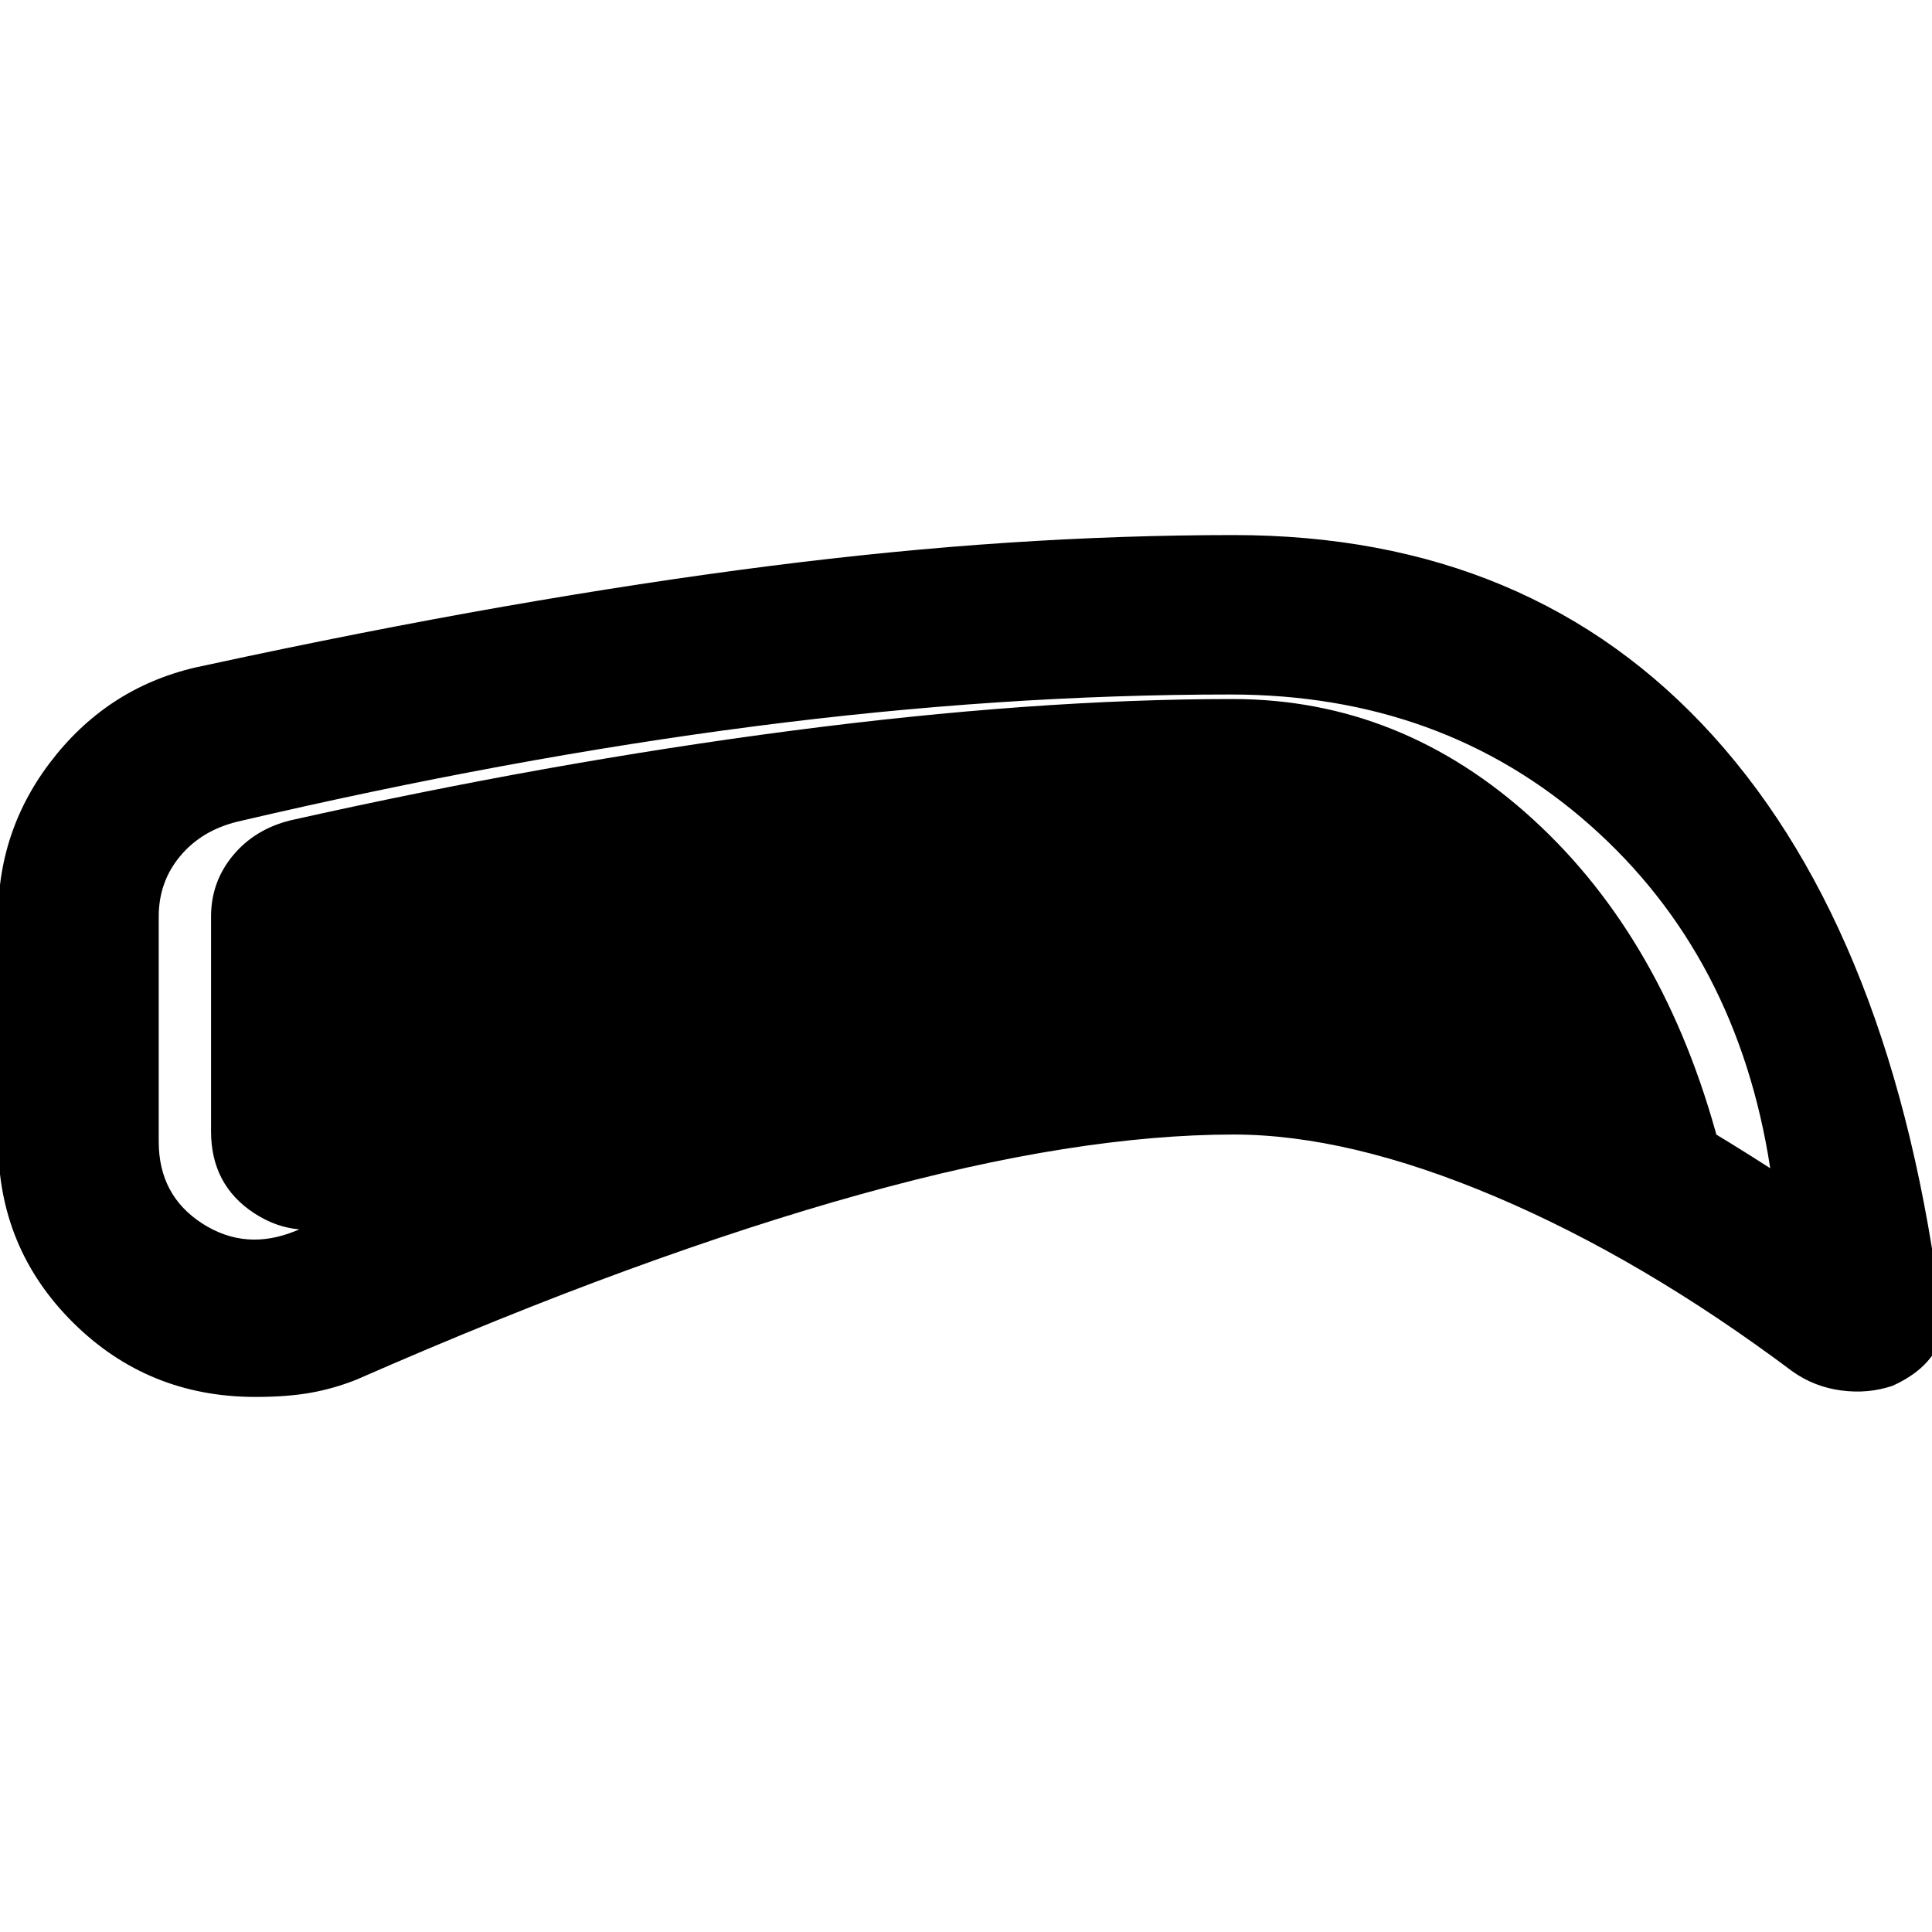
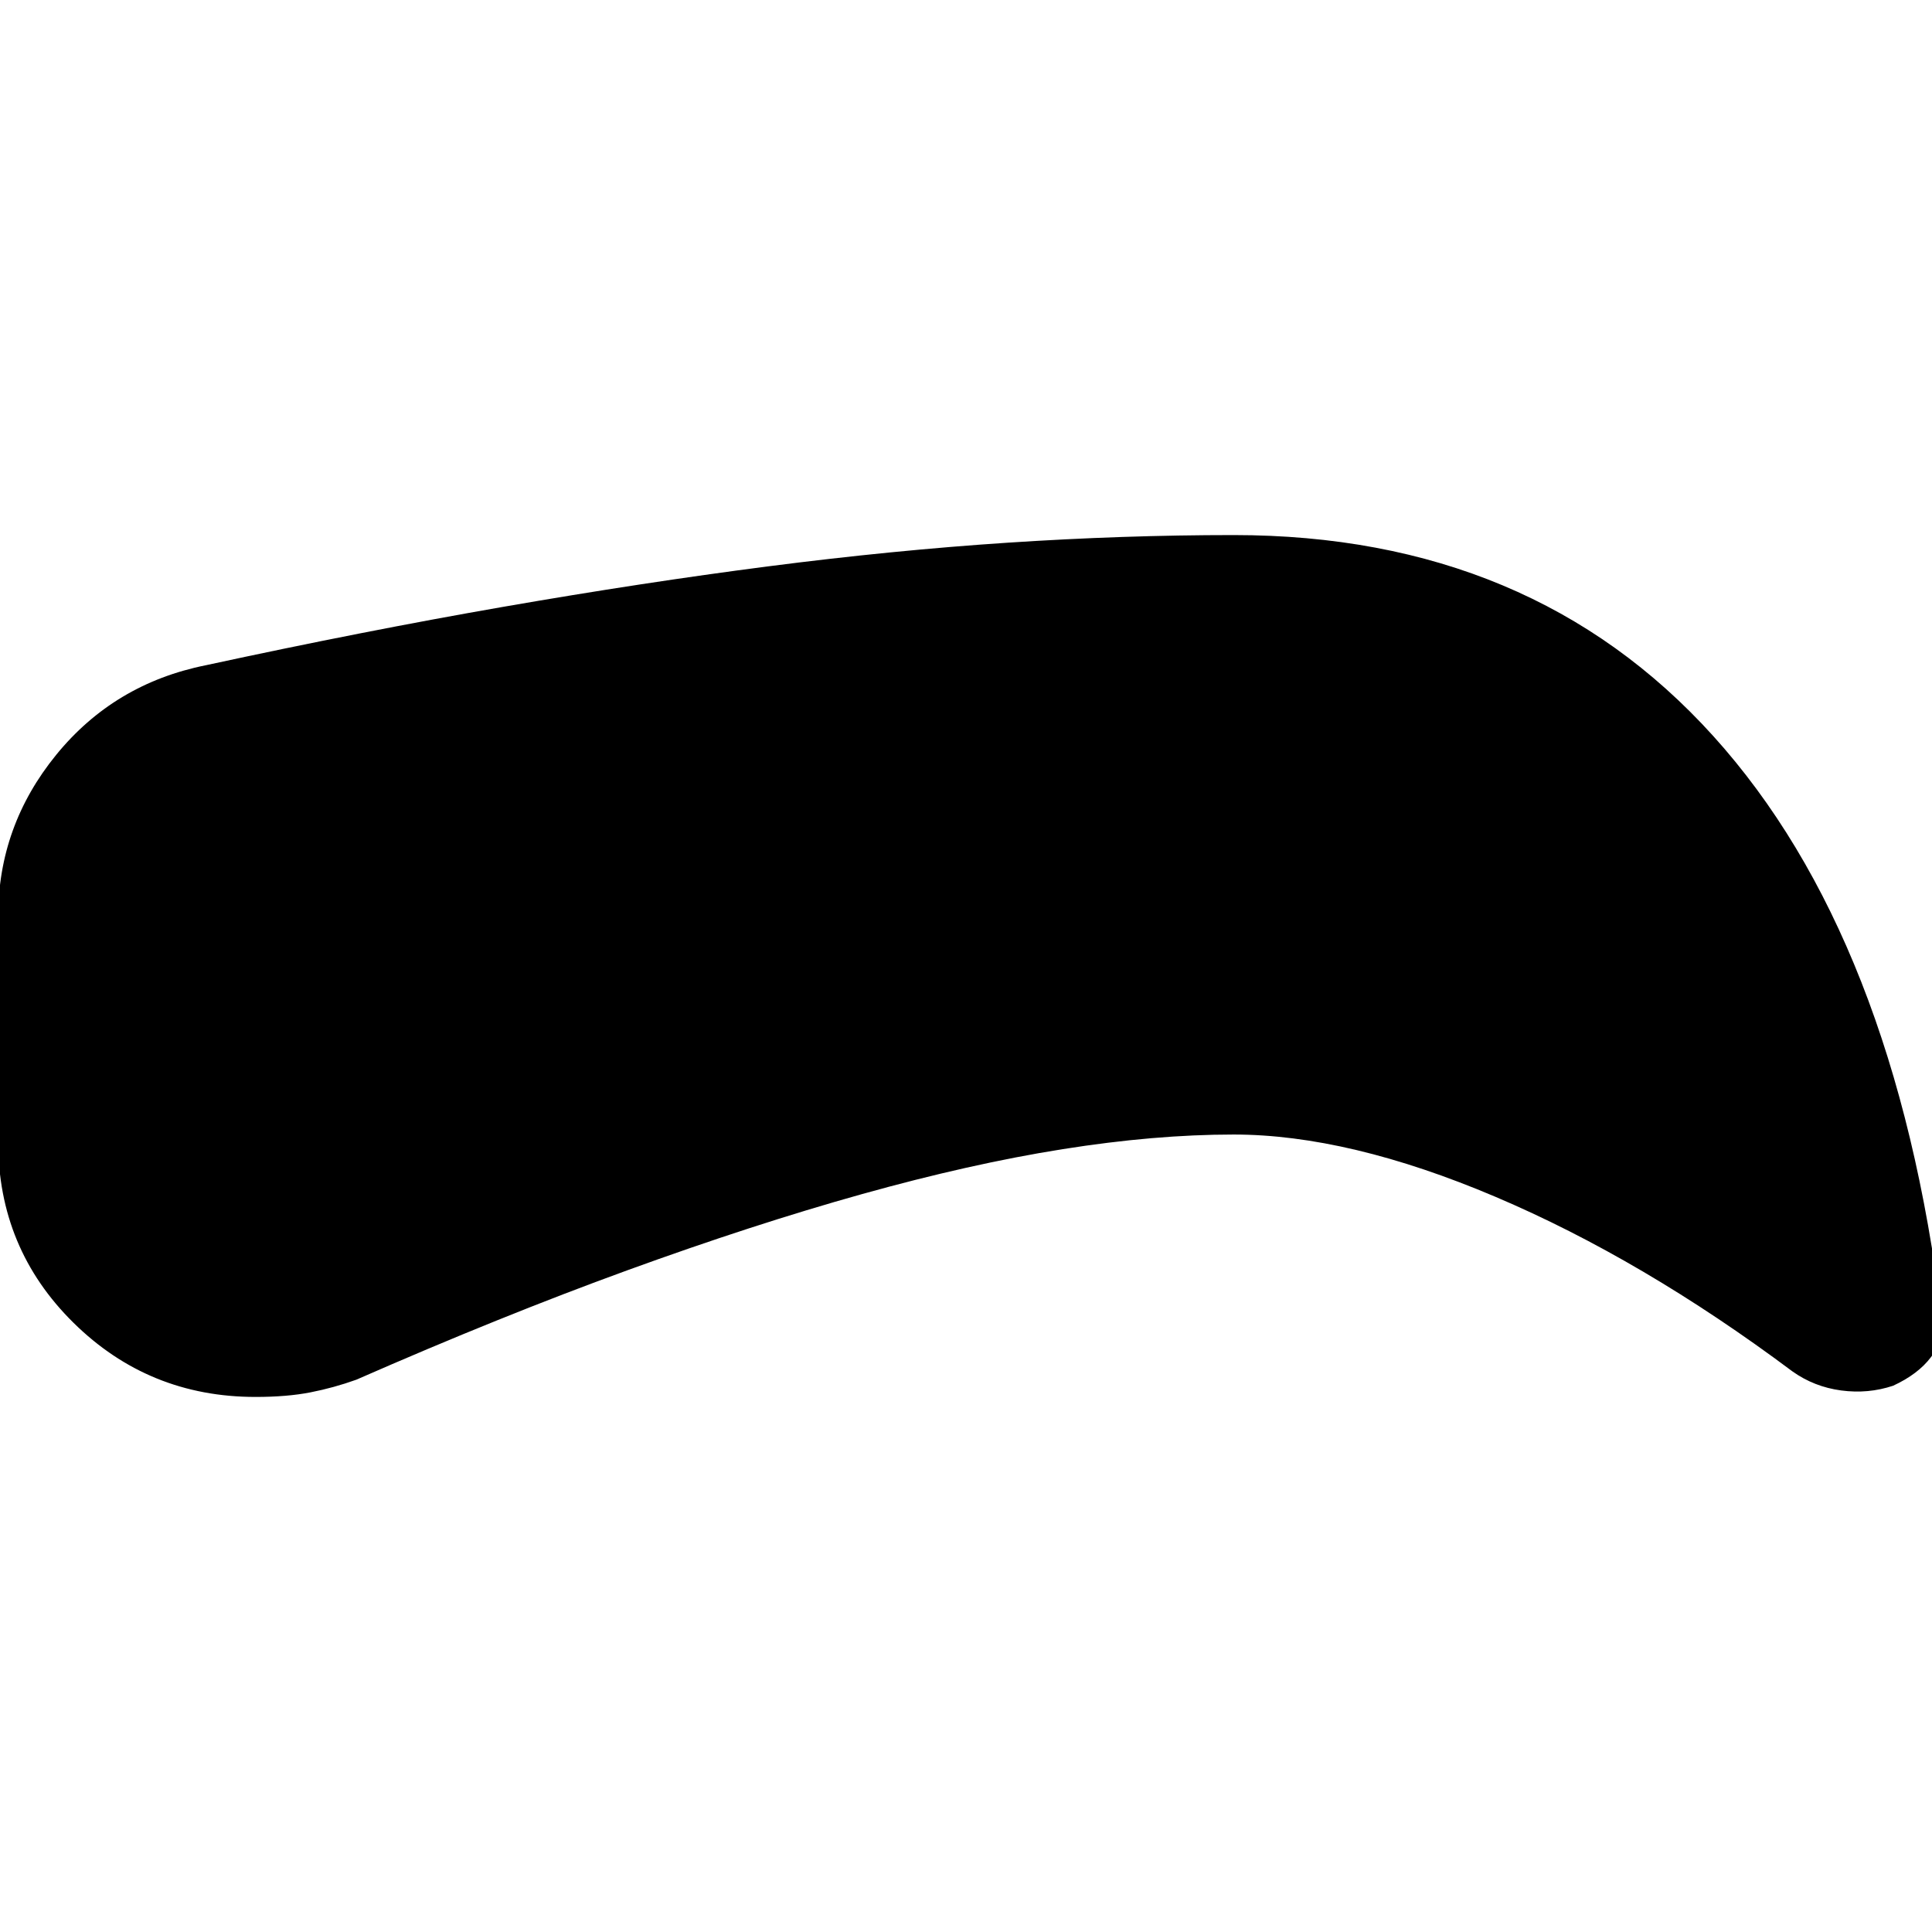
<svg xmlns="http://www.w3.org/2000/svg" viewBox="0 -960 960 960">
-   <path d="M612.96-396.26q-38.87 0-84.85 7.28t-99.97 22.27q-53.99 14.98-116.55 37.85-62.55 22.86-134.55 54.43-11.16 4.44-22.77 6.5-11.62 2.06-27.31 2.06-53.42 0-90.65-36.93Q-.91-339.74-.91-392.74v-111.83q0-45.13 28.98-80.6 28.98-35.47 74.19-44.27 78.57-17 148.04-29.16 69.48-12.16 131.39-20.06 61.92-7.91 119.18-11.69 57.26-3.78 112.09-3.78 148.13 0 238.39 99.91 90.26 99.92 113.52 288.74 1 11.39-5.41 19.87-6.42 8.48-19 14.18-12.2 4.13-25.59 2.34-13.39-1.78-24.22-9.47-74.66-55.91-147.52-86.8-72.87-30.9-130.17-30.9Zm0-78.65q65.56 0 125.78 21.78t140.87 73.61q-16.22-105.61-89.57-170.5-73.34-64.89-178.65-64.89-114.26 0-236.24 15.78t-256.93 47.35q-17.92 4.3-28.63 17.1-10.72 12.8-10.72 30.11v111.83q0 26.76 21.67 40.71 21.68 13.94 46.72 3.51 82.74-34 149.8-58.07 67.07-24.06 122.83-39.41 55.76-15.35 102.94-22.13 47.17-6.78 90.13-6.78Zm0 1.69q-35.05 0-80.24 7.35-45.2 7.35-100.39 22.41-55.2 15.07-120 37.72-64.81 22.65-139.63 52.7-25.05 9.87-46.44-4.16-21.39-14.02-21.39-40.63v-106.74q0-17.17 10.81-30.26 10.8-13.08 28.54-17.52 128.17-28.74 248.74-44.52 120.56-15.78 219.56-15.78 83.83 0 149.26 59.8 65.44 59.81 92.39 161.46-72.17-45.05-126.45-63.44-54.29-18.39-114.76-18.39Z" />
+   <path d="M612.96-396.26q-39.13 0-84.98 7.28t-99.76 22.35q-53.92 15.07-116.55 37.85-62.63 22.78-134.63 54.35-11.13 4-22.76 6.28-11.63 2.28-27.32 2.28-53.09 0-90.48-36.89T-.91-392.74v-111.83q0-44.95 28.82-80.34 28.83-35.39 74.35-44.53 78.57-17 147.98-29.06 69.41-12.07 131.39-20.07 61.98-8 119.24-11.78 57.26-3.78 112.09-3.78 148.13 0 238.39 99.91 90.26 99.92 113.52 288.74 1 11.39-5.41 19.87-6.42 8.48-18.81 14.18-12.39 4.13-25.78 2.34-13.39-1.78-24.22-9.47-74.52-55.7-147.45-86.7-72.94-31-130.24-31Z" />
</svg>
